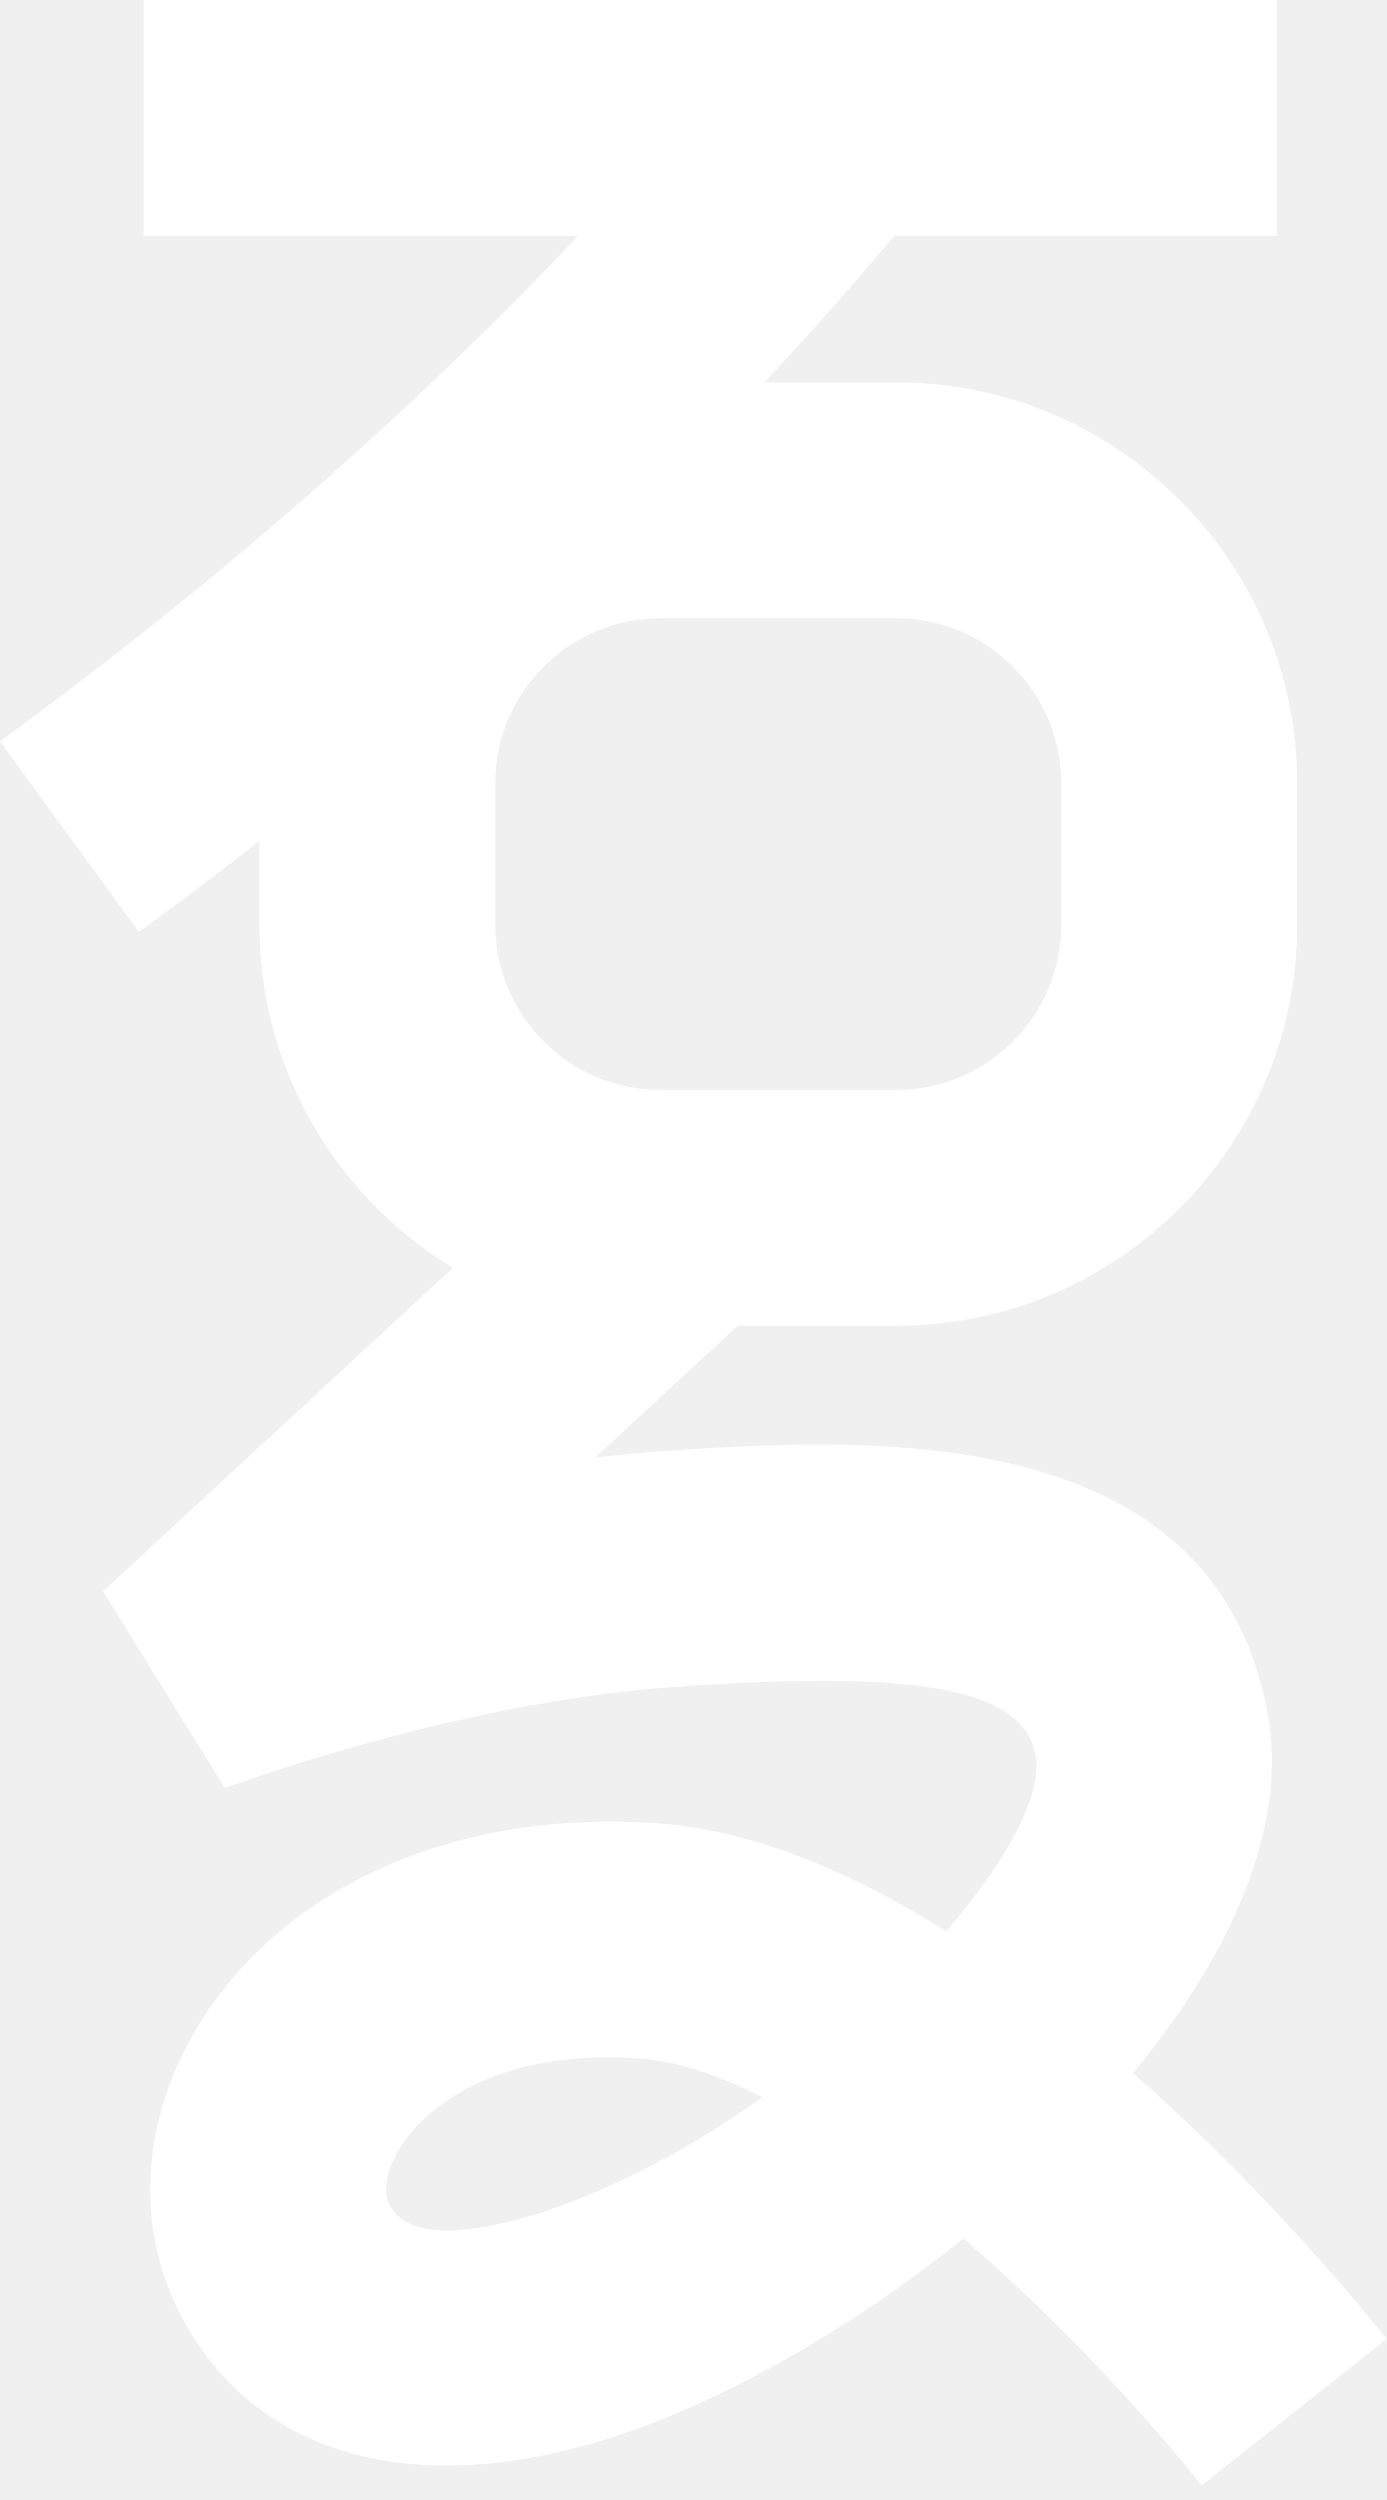
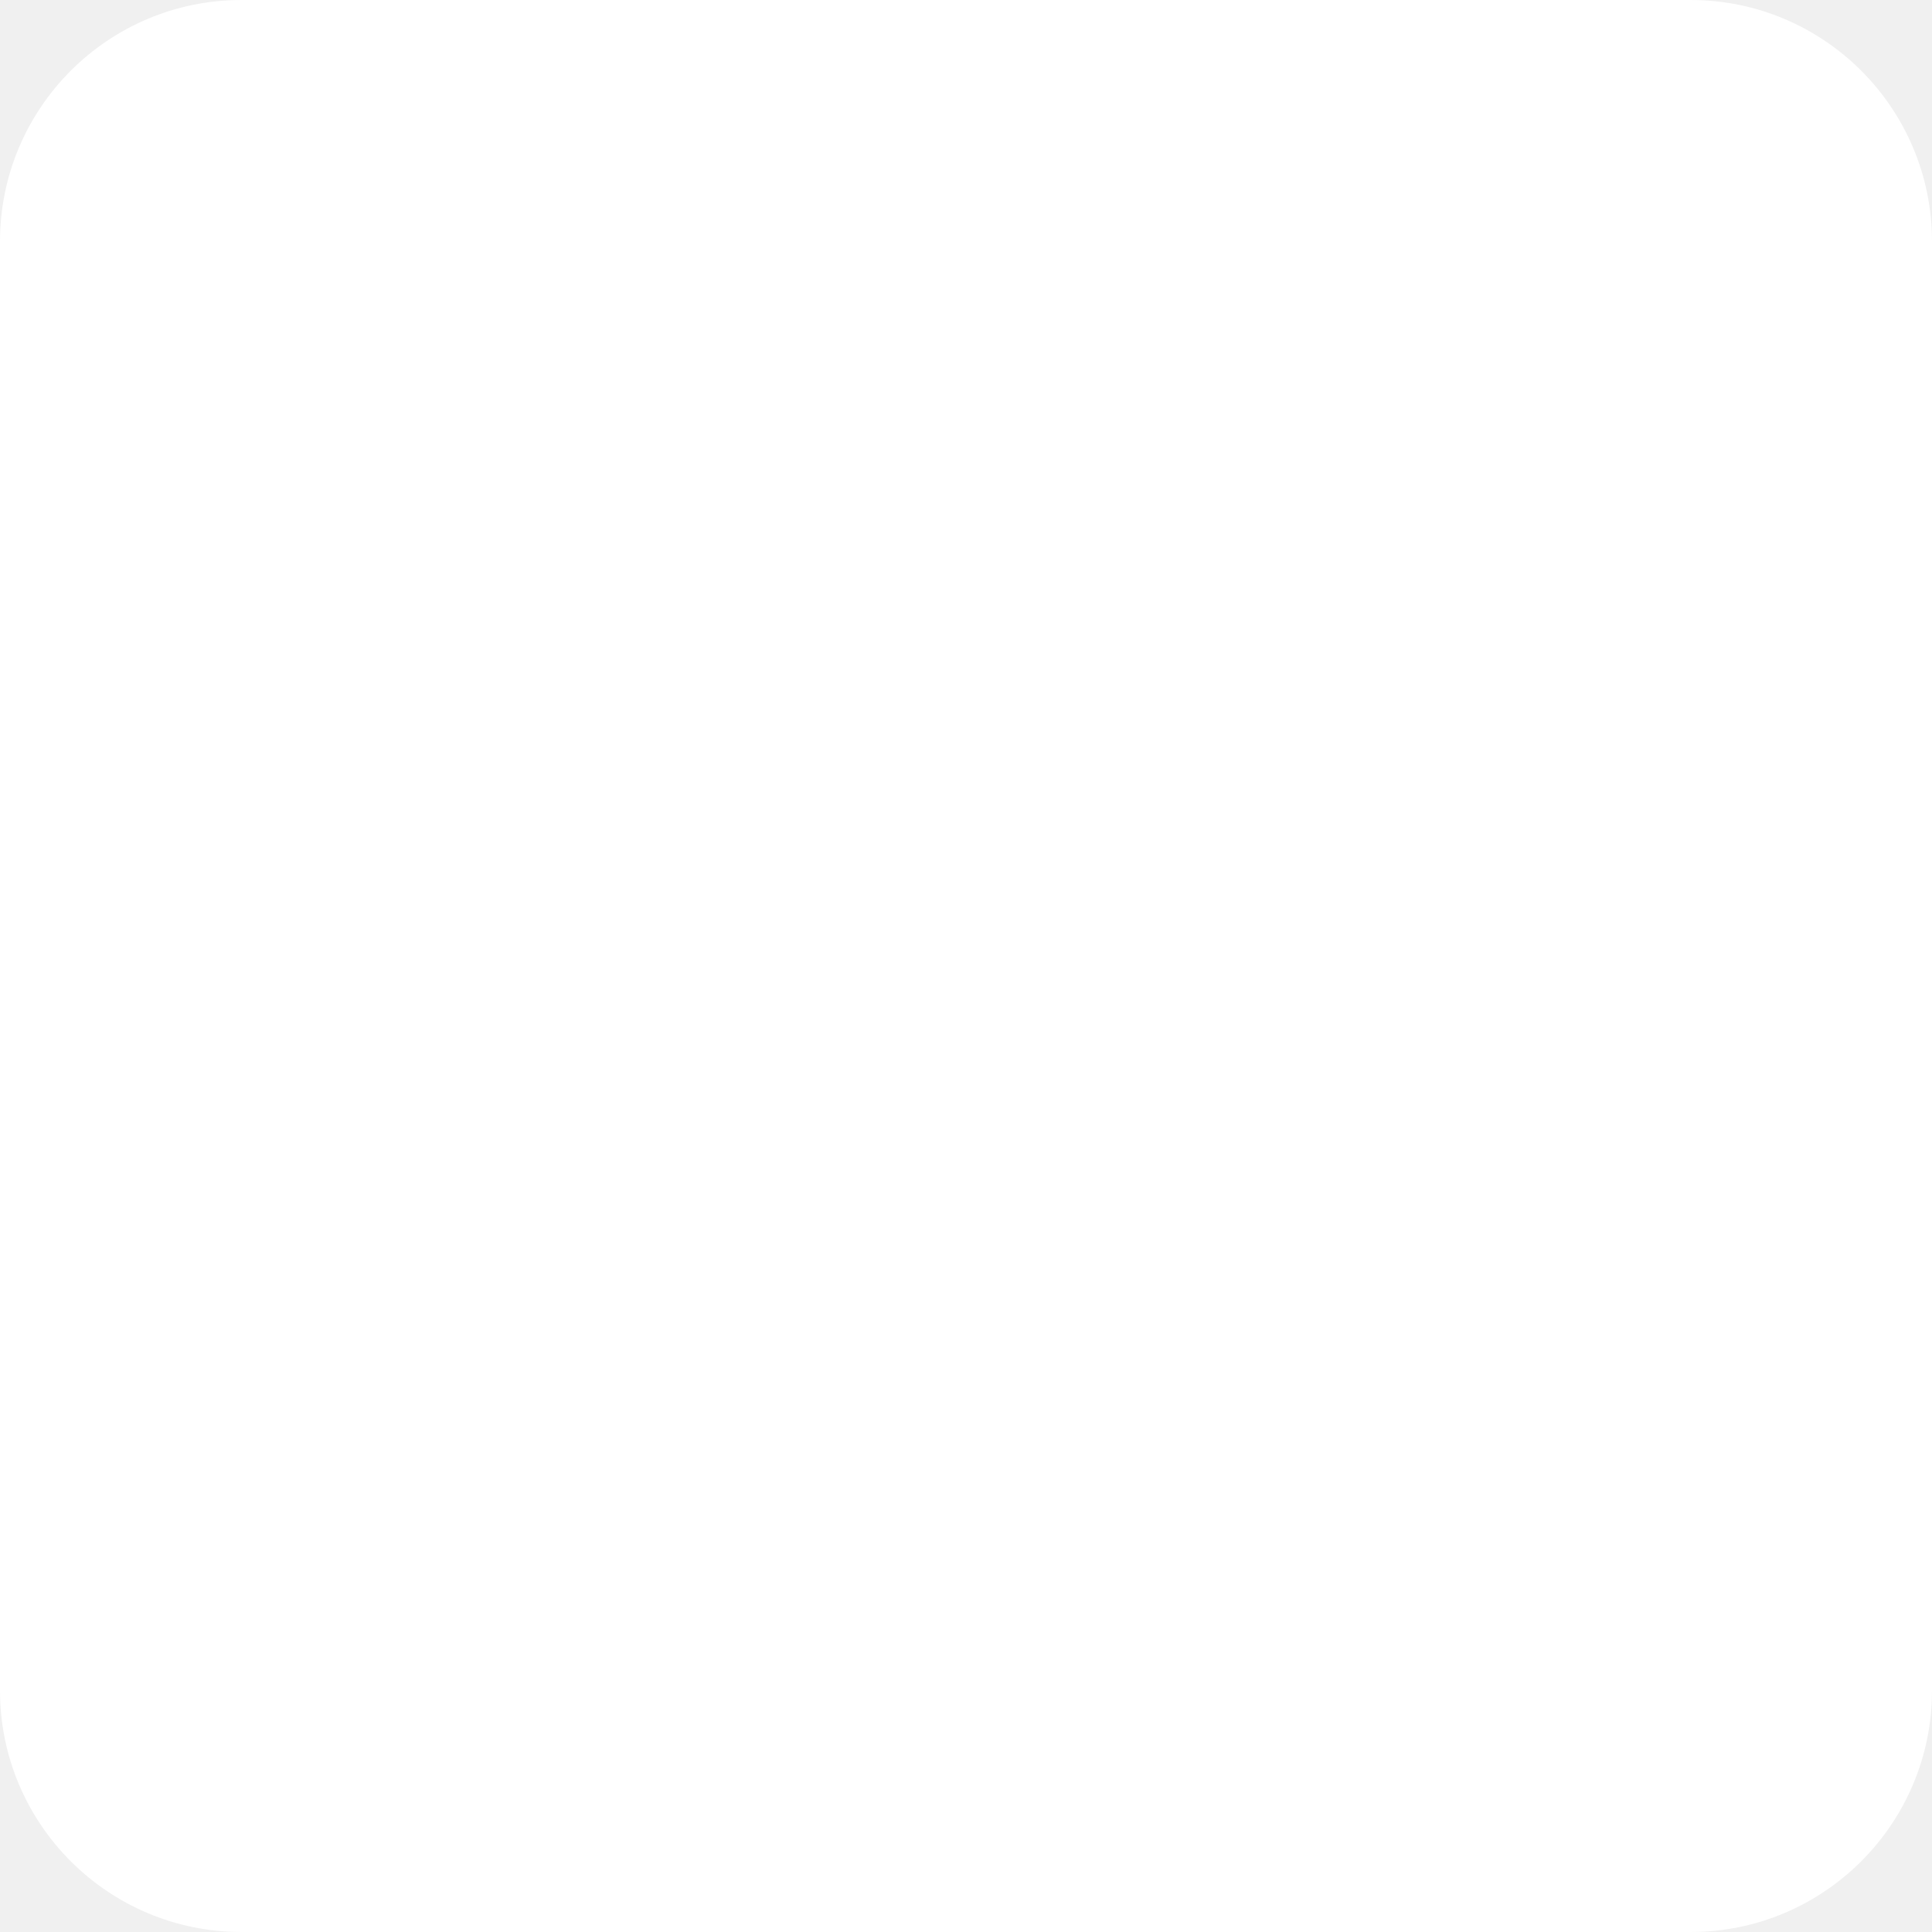
- <svg xmlns="http://www.w3.org/2000/svg" xmlns:xlink="http://www.w3.org/1999/xlink" width="71px" height="128px" viewBox="0 0 71 128" version="1.1">
-   <defs>
-     <polygon id="path-1" points="0 127.255 70.992 127.255 70.992 0 0 0" />
-   </defs>
+ <svg xmlns="http://www.w3.org/2000/svg" width="64px" height="64px" viewBox="0 0 64 64" version="1.1">
  <g id="Page-1" stroke="none" stroke-width="1" fill="none" fill-rule="evenodd">
-     <g id="Desktop-HD-Copy-3" transform="translate(-1117, -1348)">
-       <g id="Group-8" transform="translate(1117, 1348)">
-         <mask id="mask-2" fill="white">
-           <use xlink:href="#path-1" />
-         </mask>
-         <g id="Clip-5" />
-         <path d="M27.635,113.3 C25.196,114.08 20.953,115.059 19.908,112.829 C19.623,112.225 19.746,111.021 20.66,109.693 C21.397,108.62 24.224,105.338 31.127,105.338 C31.665,105.338 32.227,105.358 32.815,105.4 C34.71,105.536 36.822,106.255 39.037,107.378 C35.489,109.898 31.566,112.04 27.635,113.3 M58.015,106.139 C62.975,100.139 65.982,93.586 64.9,87.705 C62.068,72.308 43.538,73.626 33.586,74.331 C32.543,74.406 31.503,74.507 30.47,74.627 L38.195,67.483 L29.997,58.617 L5.275,81.476 L11.516,91.554 C11.631,91.511 23.182,87.177 34.442,86.376 C47.178,85.474 52.392,86.456 53.023,89.888 C53.386,91.857 51.578,95.243 48.452,98.883 C43.703,95.901 38.631,93.713 33.686,93.356 C23.859,92.642 15.282,96.198 10.708,102.853 C7.427,107.628 6.778,113.274 8.975,117.956 C12.549,125.58 20.903,128.137 31.322,124.799 C36.981,122.985 43.52,119.281 49.33,114.609 C54.123,118.749 58.566,123.53 61.524,127.255 L70.991,119.759 C69.977,118.478 64.922,112.237 58.015,106.139" id="Fill-1" fill="#FFFFFF" mask="url(#mask-2)" />
-         <polygon id="Fill-4" fill="#FFFFFF" mask="url(#mask-2)" points="7.353 12.075 65.379 12.075 65.379 0 7.353 0" />
-         <path d="M7.113,47.715 L-0.001,37.958 C14.223,27.588 27.013,15.766 36.99,3.768 L46.276,11.49 C35.67,24.241 22.13,36.768 7.113,47.715" id="Fill-6" fill="#FFFFFF" mask="url(#mask-2)" />
-         <path d="M33.812,31.653 C29.152,31.653 25.359,35.445 25.359,40.106 L25.359,47.352 C25.359,52.013 29.152,55.804 33.812,55.804 L45.887,55.804 C50.547,55.804 54.34,52.013 54.34,47.352 L54.34,40.106 C54.34,35.445 50.547,31.653 45.887,31.653 L33.812,31.653 Z M45.887,67.88 L33.812,67.88 C22.492,67.88 13.284,58.671 13.284,47.352 L13.284,40.106 C13.284,28.787 22.492,19.578 33.812,19.578 L45.887,19.578 C57.207,19.578 66.416,28.787 66.416,40.106 L66.416,47.352 C66.416,58.671 57.207,67.88 45.887,67.88 Z" id="Fill-7" fill="#FFFFFF" mask="url(#mask-2)" />
+     <g id="Desktop-HD-Copy-3" transform="translate(-218, -24)" fill="#FFFFFF">
+       <g id="logo" transform="translate(218, 24)">
+         <path d="M8,0 L56,0 C60.418,-8.11624501e-16 64,3.582 64,8 L64,56 C64,60.418 60.418,64 56,64 L8,64 C3.582,64 5.41083001e-16,60.418 0,56 L0,8 C-5.41083001e-16,3.582 3.582,8.11624501e-16 8,0 Z" id="grid" />
+         <g transform="translate(18, 5)">
+           <path d="M11.18,47.819 C10.408,48.082 7.845,48.848 7.288,47.66 C7.17,47.408 7.221,46.904 7.603,46.348 C7.91,45.9 9.091,44.529 11.976,44.529 C12.201,44.529 12.437,44.537 12.683,44.555 C13.561,44.618 14.552,44.981 15.589,45.541 C14.228,46.486 12.718,47.295 11.18,47.819 M23.46,45.083 C25.491,42.554 26.664,39.732 26.073,37.069 C24.67,30.741 16.195,31.344 13.004,31.57 C12.568,31.601 12.134,31.644 11.703,31.694 L14.931,28.708 L11.505,25.003 L1.173,34.557 L3.781,38.768 C3.829,38.75 8.657,36.939 13.362,36.604 C19.418,36.173 20.936,37.214 21.146,38.161 C21.356,39.11 20.696,40.524 19.487,42.002 C17.425,40.669 15.207,39.677 13.046,39.521 C8.947,39.231 5.355,40.708 3.444,43.489 C2.072,45.485 1.801,47.845 2.718,49.803 C4.296,53.167 8.068,54.212 12.807,52.597 C15.078,51.823 17.604,50.411 19.845,48.631 C21.748,50.307 23.499,52.199 24.681,53.688 L28.637,50.556 C28.226,50.036 26.22,47.56 23.46,45.083" id="Fill-1" />
+           <path d="M22.183,20.294 C22.183,22.242 20.598,23.827 18.65,23.827 L13.604,23.827 C11.656,23.827 10.071,22.242 10.071,20.294 L10.071,17.266 C10.071,15.318 11.656,13.734 13.604,13.734 L18.65,13.734 C20.598,13.734 22.183,15.318 22.183,17.266 L22.183,20.294 Z M18.65,8.687 L15.827,8.687 C16.78,7.662 17.707,6.619 18.603,5.551 L26.797,5.551 L26.797,0.505 L2.546,0.505 L2.546,5.551 L11.856,5.551 C8.373,9.255 4.466,12.679 -0,15.935 L2.973,20.013 C3.671,19.505 4.352,18.991 5.024,18.474 L5.024,20.294 C5.024,25.025 8.873,28.874 13.604,28.874 L18.65,28.874 C23.381,28.874 27.23,25.025 27.23,20.294 L27.23,17.266 C27.23,12.536 23.381,8.687 18.65,8.687 Z" id="Fill-4" />
+         </g>
      </g>
    </g>
  </g>
</svg>
